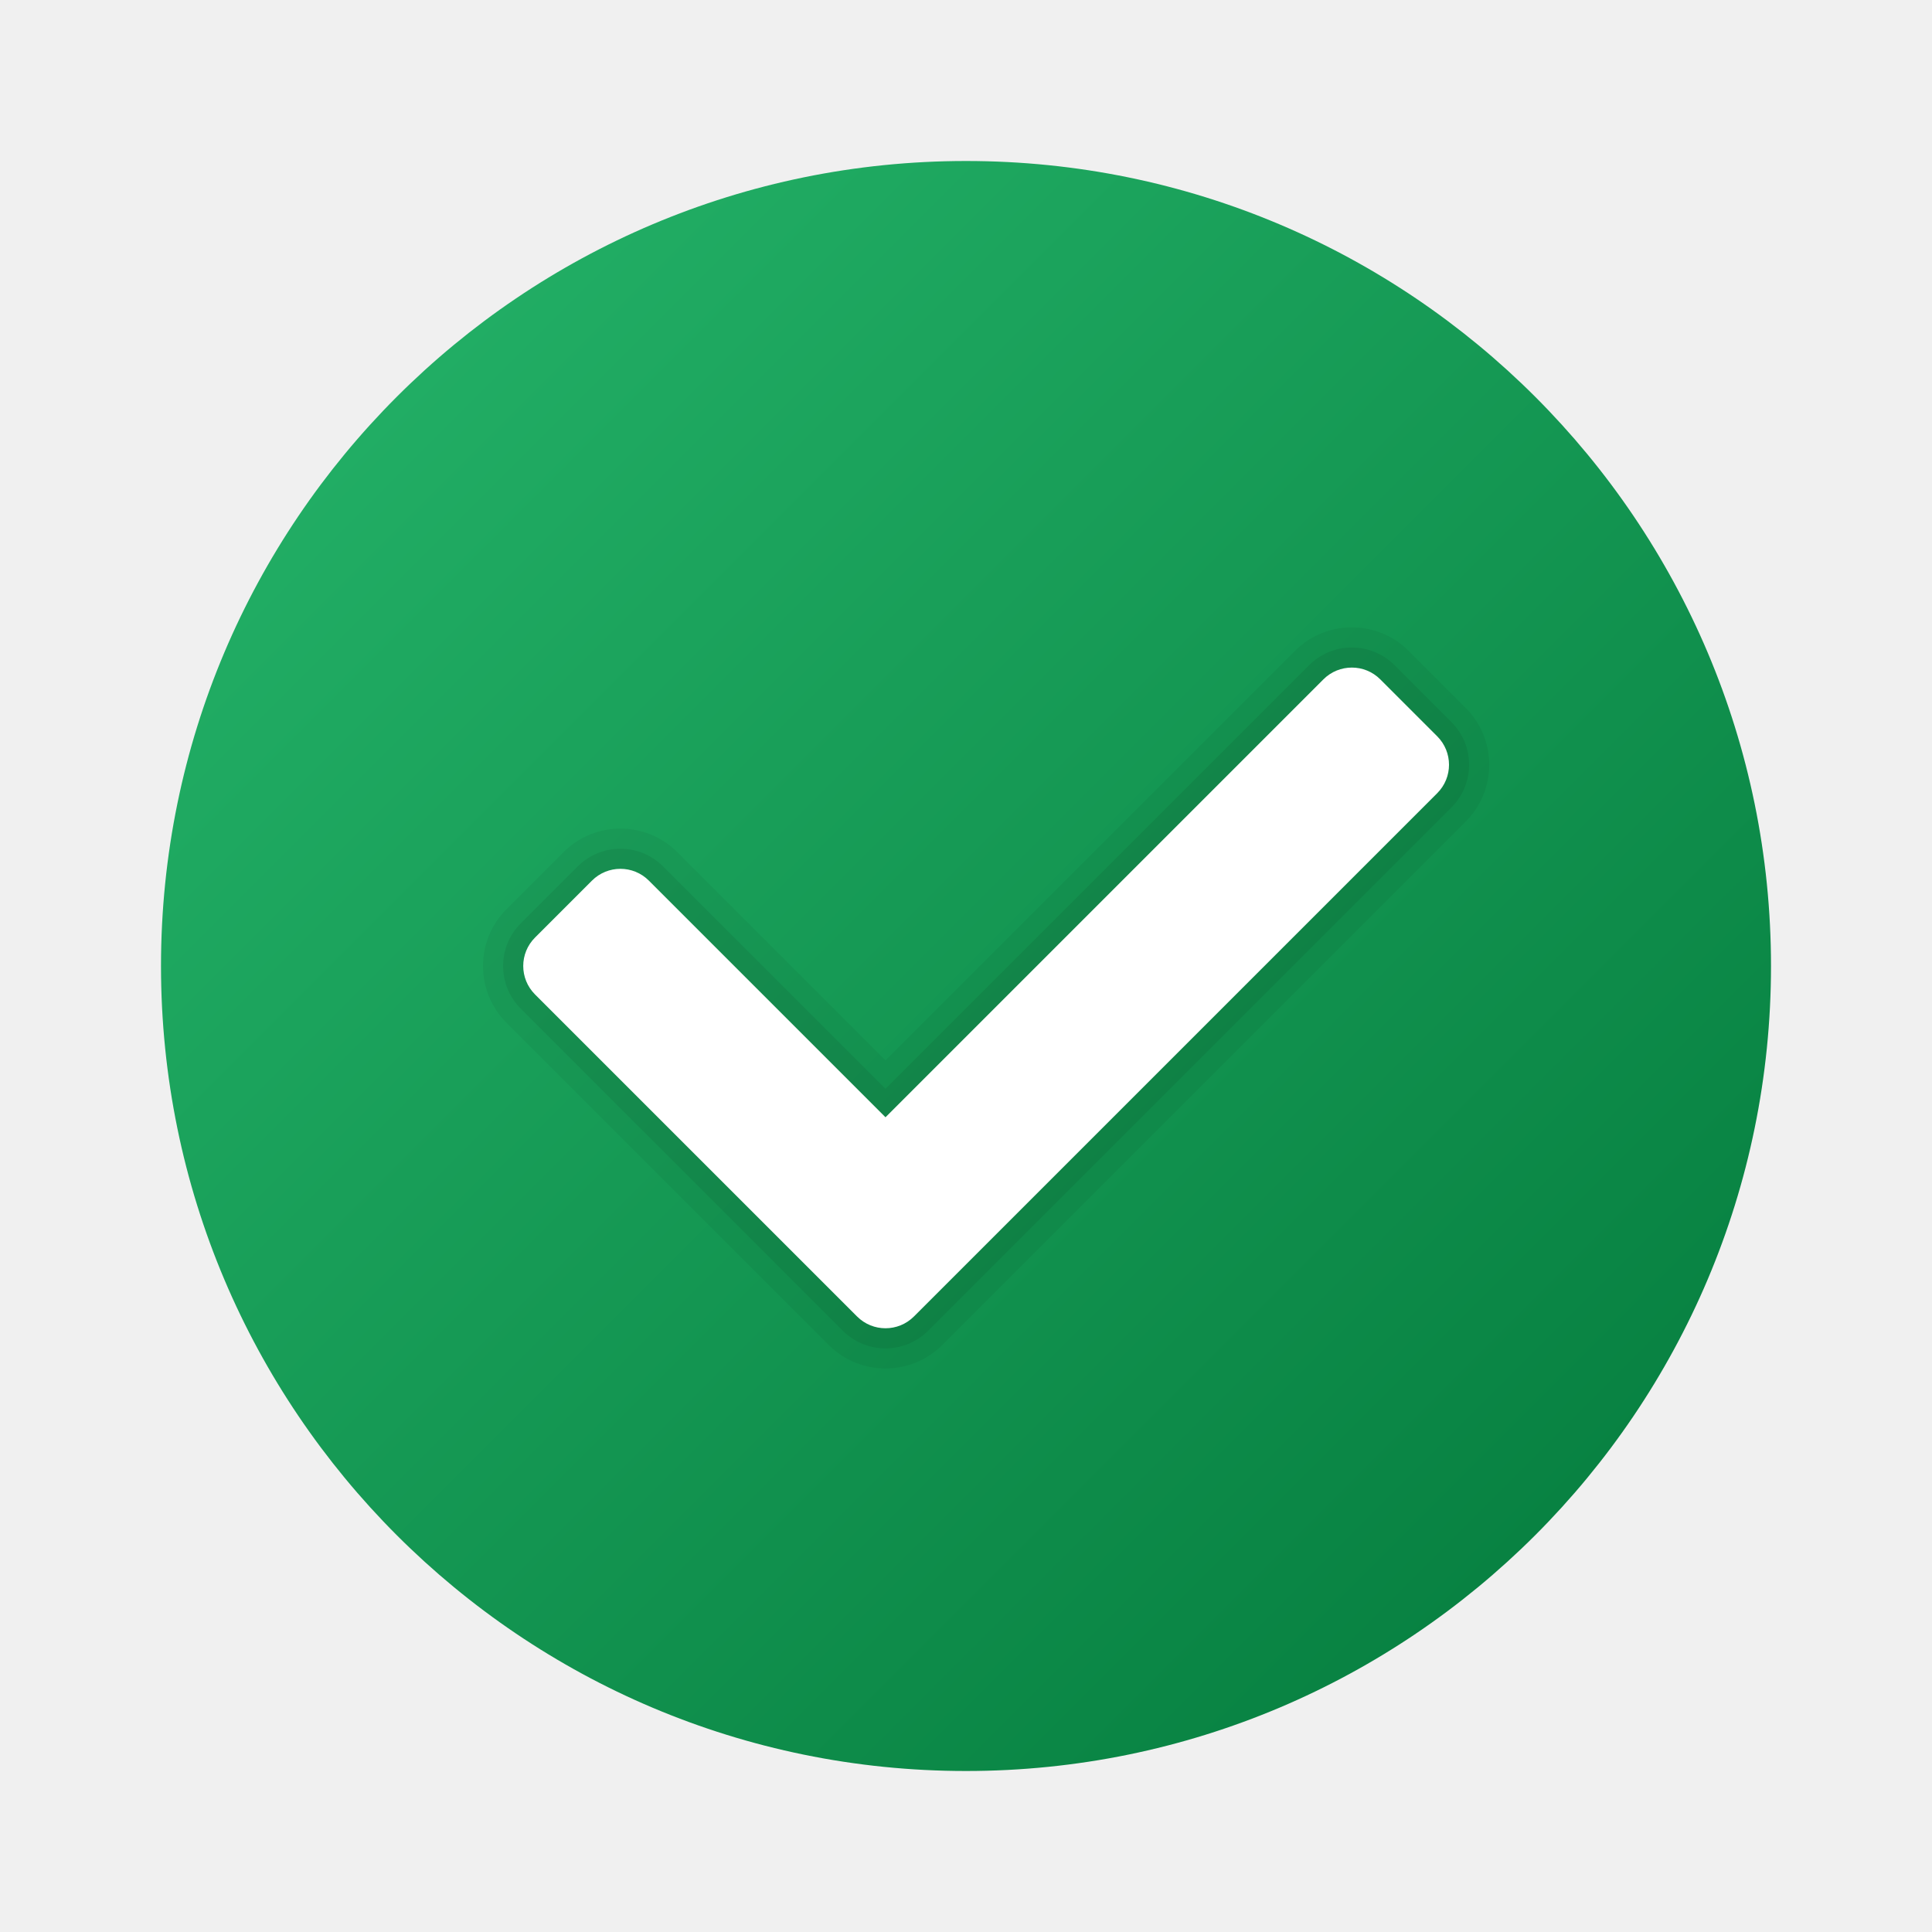
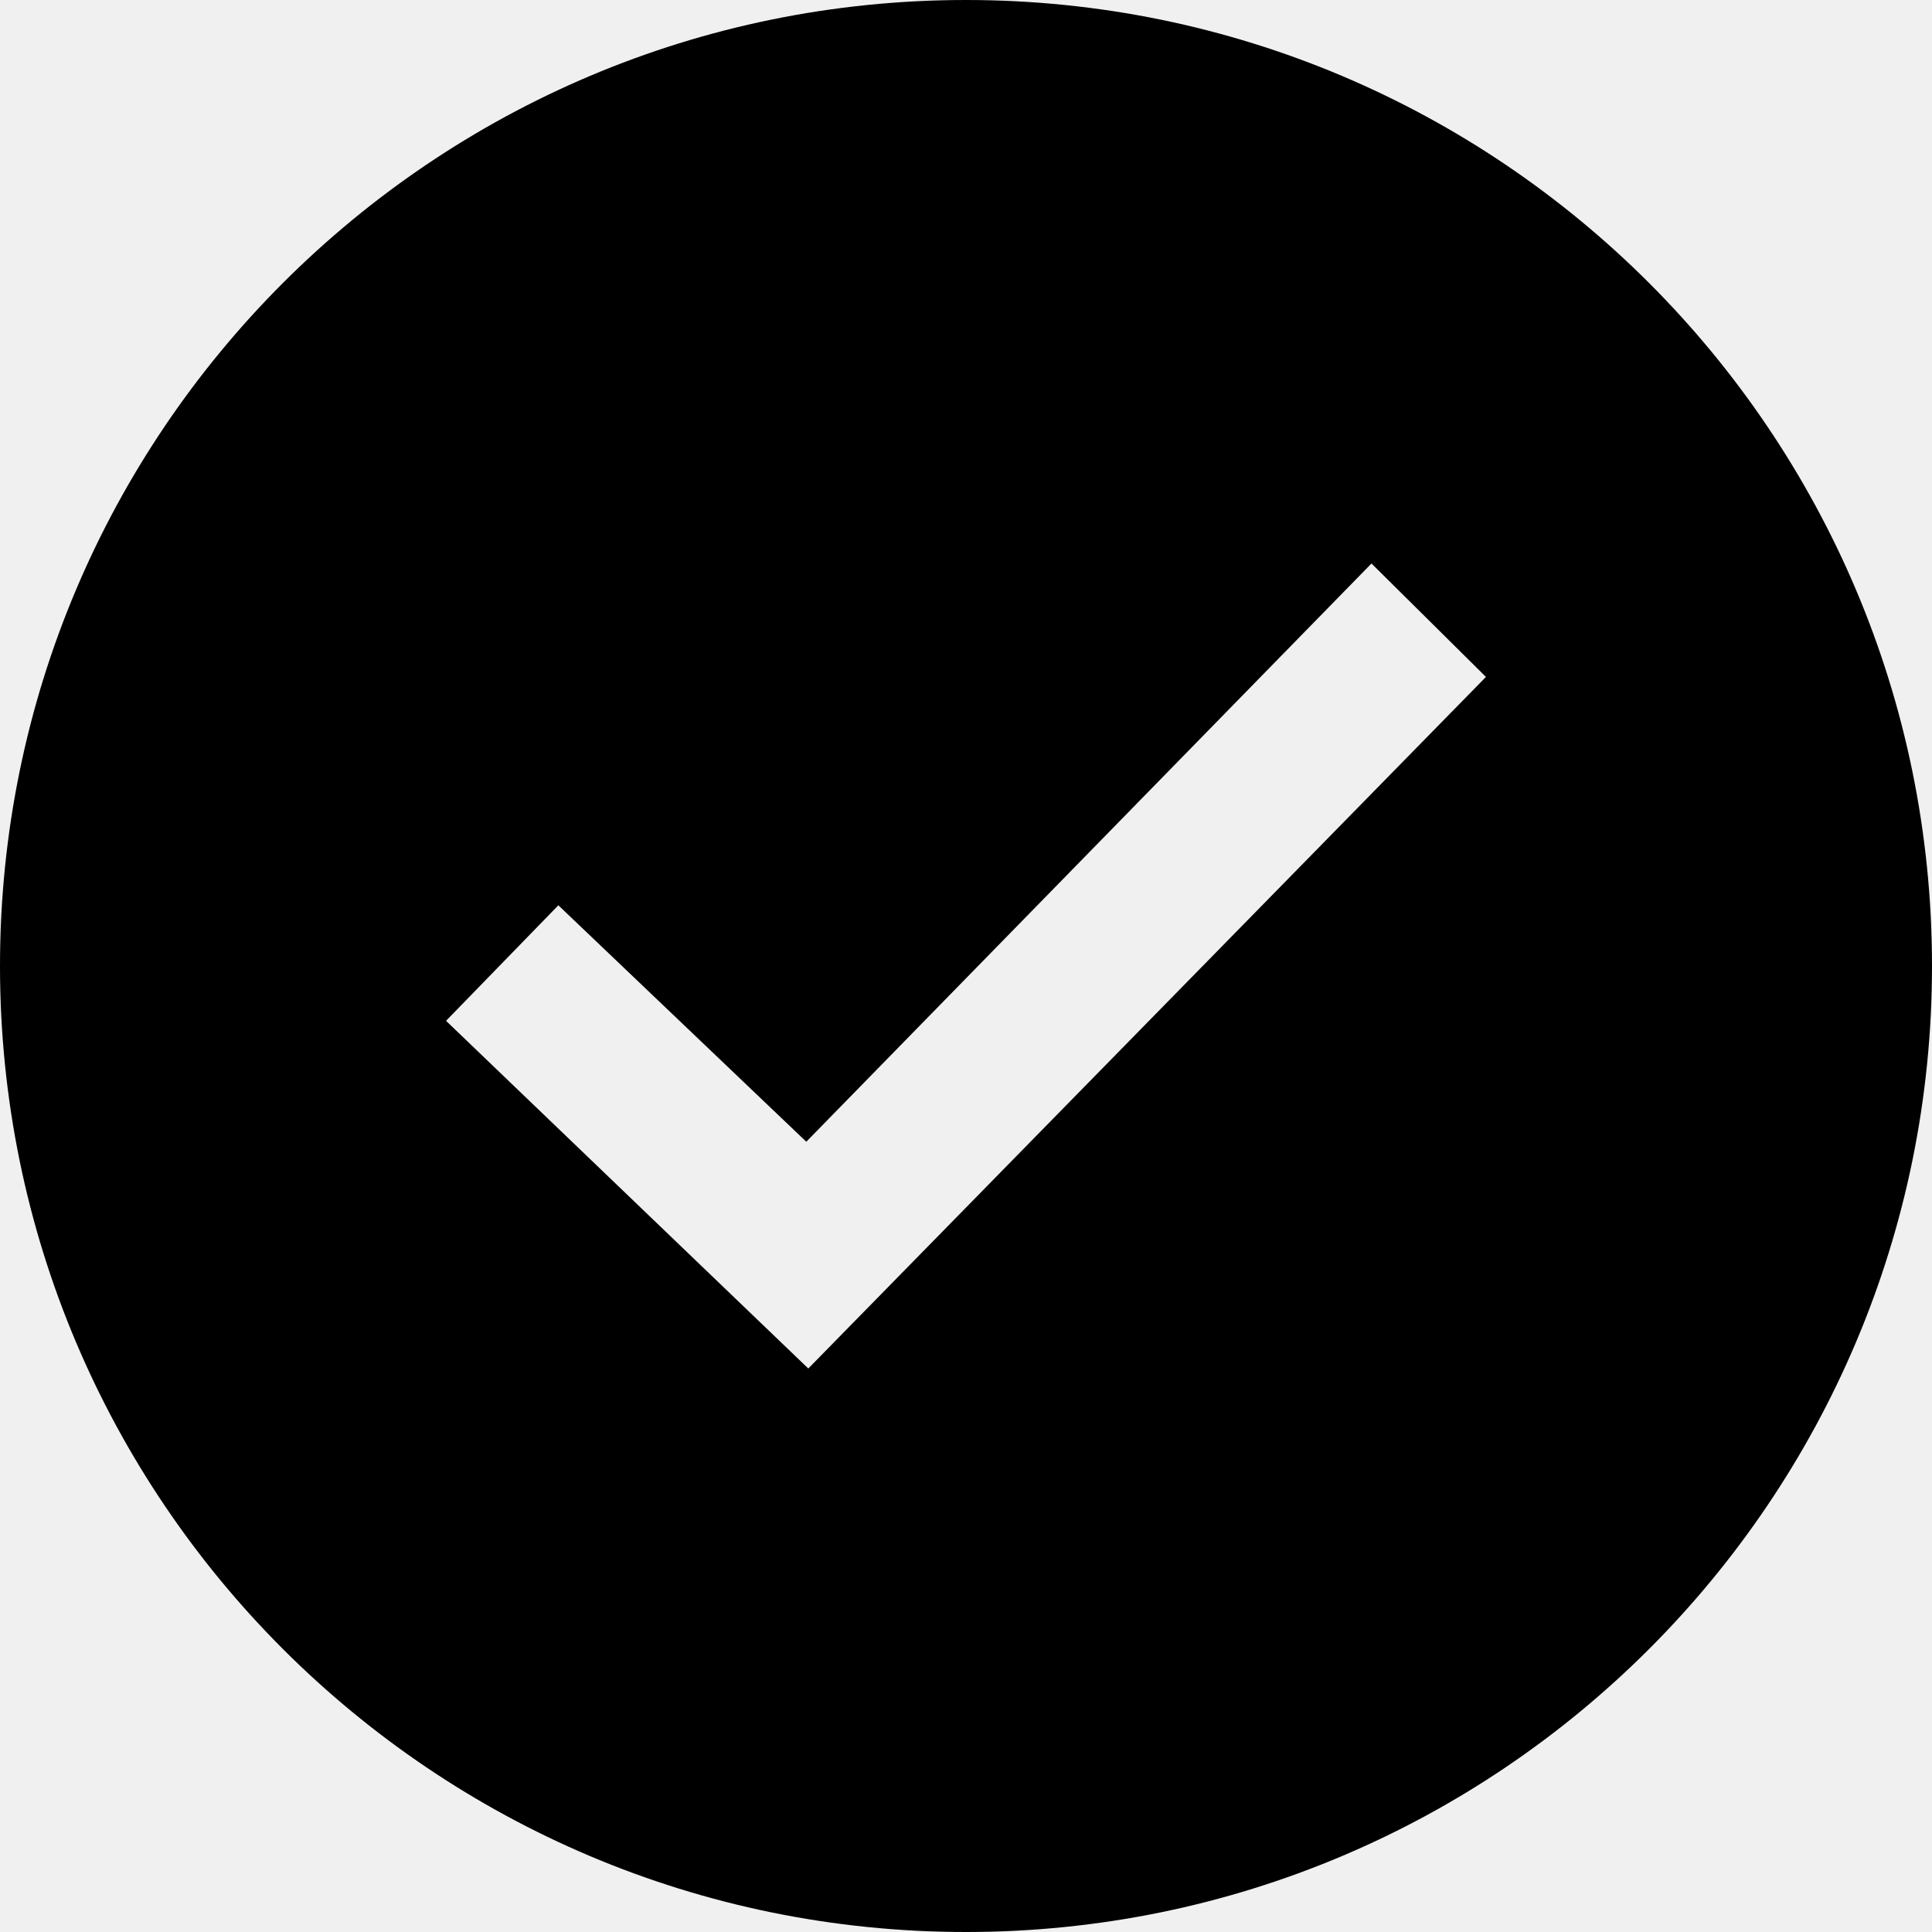
- <svg xmlns="http://www.w3.org/2000/svg" viewBox="0 0 48 48" width="48px" height="48px">
-   <linearGradient id="I9GV0SozQFknxHSR6DCx5a" x1="9.858" x2="38.142" y1="9.858" y2="38.142" gradientUnits="userSpaceOnUse">
-     <stop offset="0" stop-color="#21ad64" />
-     <stop offset="1" stop-color="#088242" />
-   </linearGradient>
-   <path fill="url(#I9GV0SozQFknxHSR6DCx5a)" d="M44,24c0,11.045-8.955,20-20,20S4,35.045,4,24S12.955,4,24,4S44,12.955,44,24z" />
-   <path d="M32.172,16.172L22,26.344l-5.172-5.172c-0.781-0.781-2.047-0.781-2.828,0l-1.414,1.414 c-0.781,0.781-0.781,2.047,0,2.828l8,8c0.781,0.781,2.047,0.781,2.828,0l13-13c0.781-0.781,0.781-2.047,0-2.828L35,16.172 C34.219,15.391,32.953,15.391,32.172,16.172z" opacity=".05" />
-   <path d="M20.939,33.061l-8-8c-0.586-0.586-0.586-1.536,0-2.121l1.414-1.414c0.586-0.586,1.536-0.586,2.121,0 L22,27.051l10.525-10.525c0.586-0.586,1.536-0.586,2.121,0l1.414,1.414c0.586,0.586,0.586,1.536,0,2.121l-13,13 C22.475,33.646,21.525,33.646,20.939,33.061z" opacity=".07" />
-   <path fill="#fff" d="M21.293,32.707l-8-8c-0.391-0.391-0.391-1.024,0-1.414l1.414-1.414c0.391-0.391,1.024-0.391,1.414,0 L22,27.758l10.879-10.879c0.391-0.391,1.024-0.391,1.414,0l1.414,1.414c0.391,0.391,0.391,1.024,0,1.414l-13,13 C22.317,33.098,21.683,33.098,21.293,32.707z" />
+ <svg xmlns="http://www.w3.org/2000/svg" width="24" height="24" viewBox="0 0 24 24">
+   <path d="M12 0c-6.627 0-12 5.373-12 12s5.373 12 12 12 12-5.373 12-12-5.373-12-12-12zm-1.959 17l-4.5-4.319 1.395-1.435 3.08 2.937 7.021-7.183 1.422 1.409-8.418 8.591z" />
</svg>
